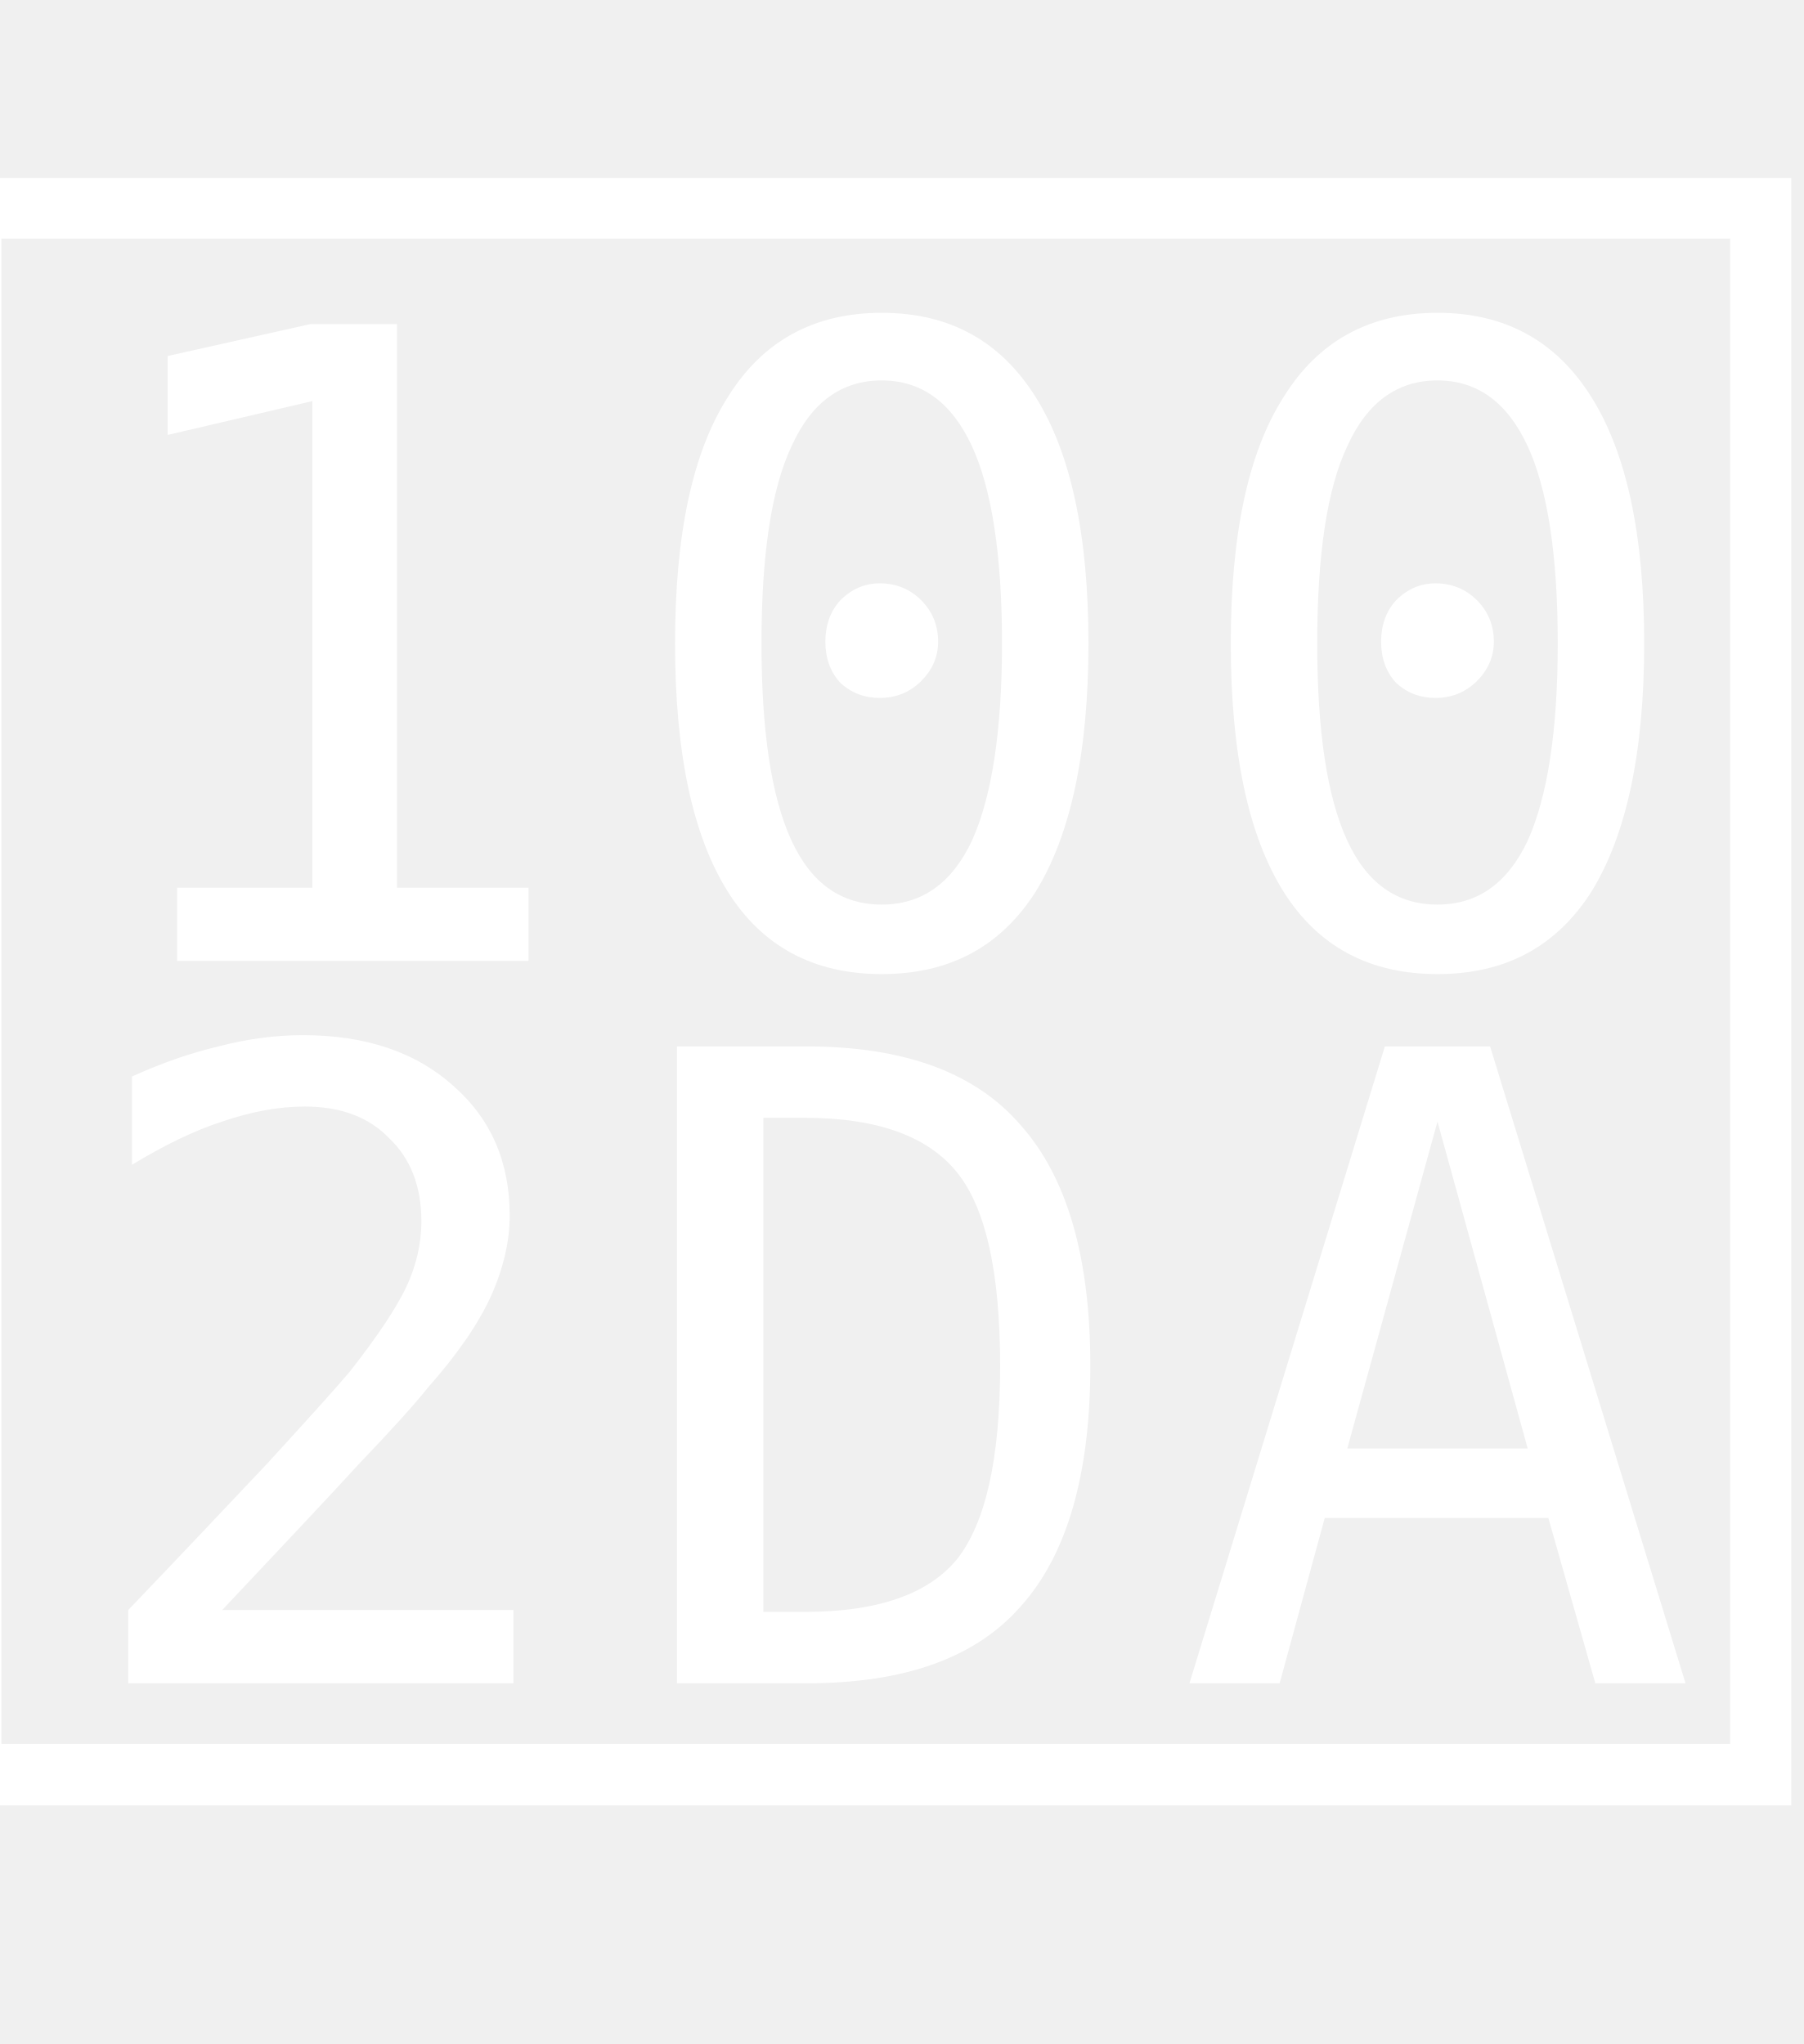
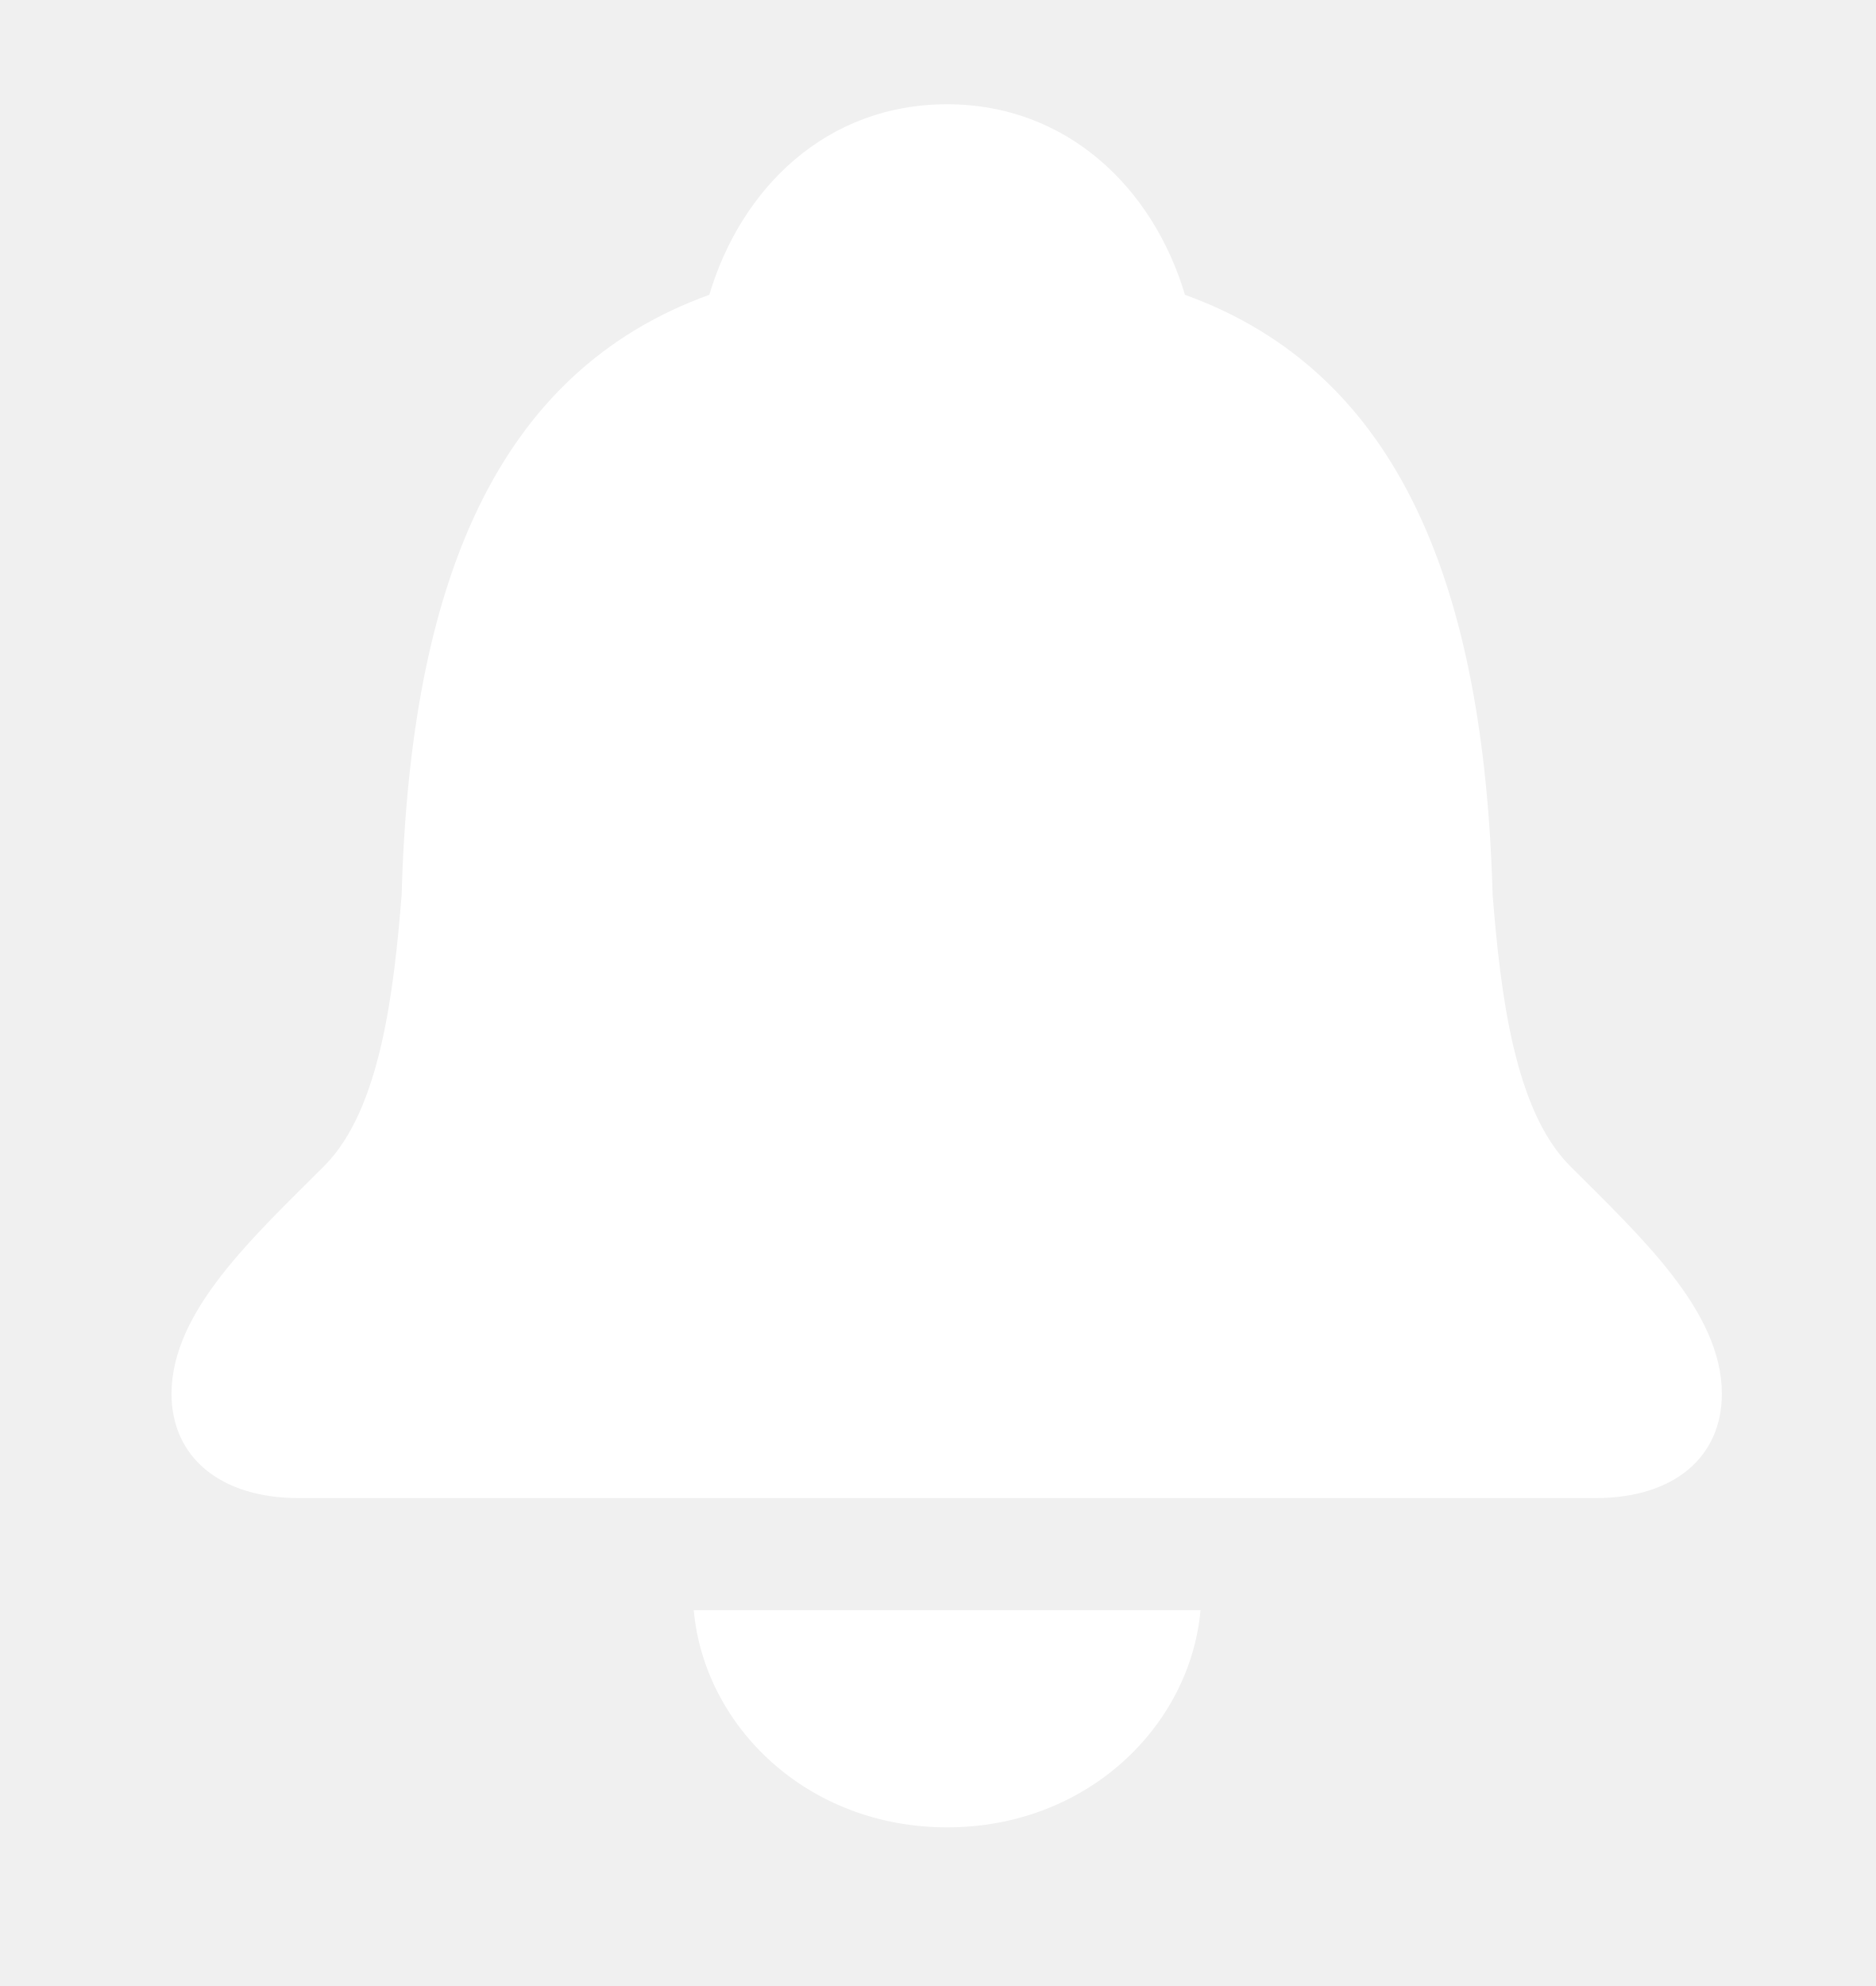
- <svg xmlns="http://www.w3.org/2000/svg" width="15px" height="17px" viewBox="0 0 15 17" version="1.1">
-   <g id="Logo-&amp;-Theme" stroke="none" stroke-width="1" fill="none" fill-rule="evenodd" font-family="SFCompactDisplay-Regular, SF Compact Display" font-size="16" font-weight="normal">
-     <g id="Illustration" transform="translate(-510, -898)" fill="#FFFFFF">
-       <text id="􀋚">
-         <tspan x="509" y="912">􀋚</tspan>
-       </text>
+ <svg xmlns="http://www.w3.org/2000/svg" width="17px" height="18px" viewBox="0 0 17 18" version="1.1">
+   <g id="Logo-&amp;-Theme" stroke="none" stroke-width="1" fill="none" fill-rule="evenodd">
+     <g id="Illustration" transform="translate(-509, -898)" fill="#FFFFFF" fill-rule="nonzero">
+       <g id="Bell" transform="translate(509, 898)">
+         <path d="M8.586,16.562 C9.859,16.562 10.789,15.641 10.883,14.594 L6.289,14.594 C6.383,15.641 7.312,16.562 8.586,16.562 Z" id="Path" />
+         <path d="M14.461,13.578 C15.18,13.578 15.609,13.203 15.609,12.633 C15.609,11.883 14.875,11.211 14.227,10.562 C13.727,10.055 13.602,9 13.531,8.109 C13.453,5.312 12.688,3.375 10.742,2.672 C10.453,1.703 9.672,0.945 8.586,0.945 C7.492,0.945 6.719,1.703 6.43,2.672 C4.484,3.375 3.719,5.312 3.641,8.109 C3.57,9 3.445,10.055 2.945,10.562 C2.297,11.211 1.555,11.883 1.555,12.633 C1.555,13.203 1.992,13.578 2.711,13.578 L14.461,13.578 Z" id="Path" />
+       </g>
    </g>
  </g>
</svg>
